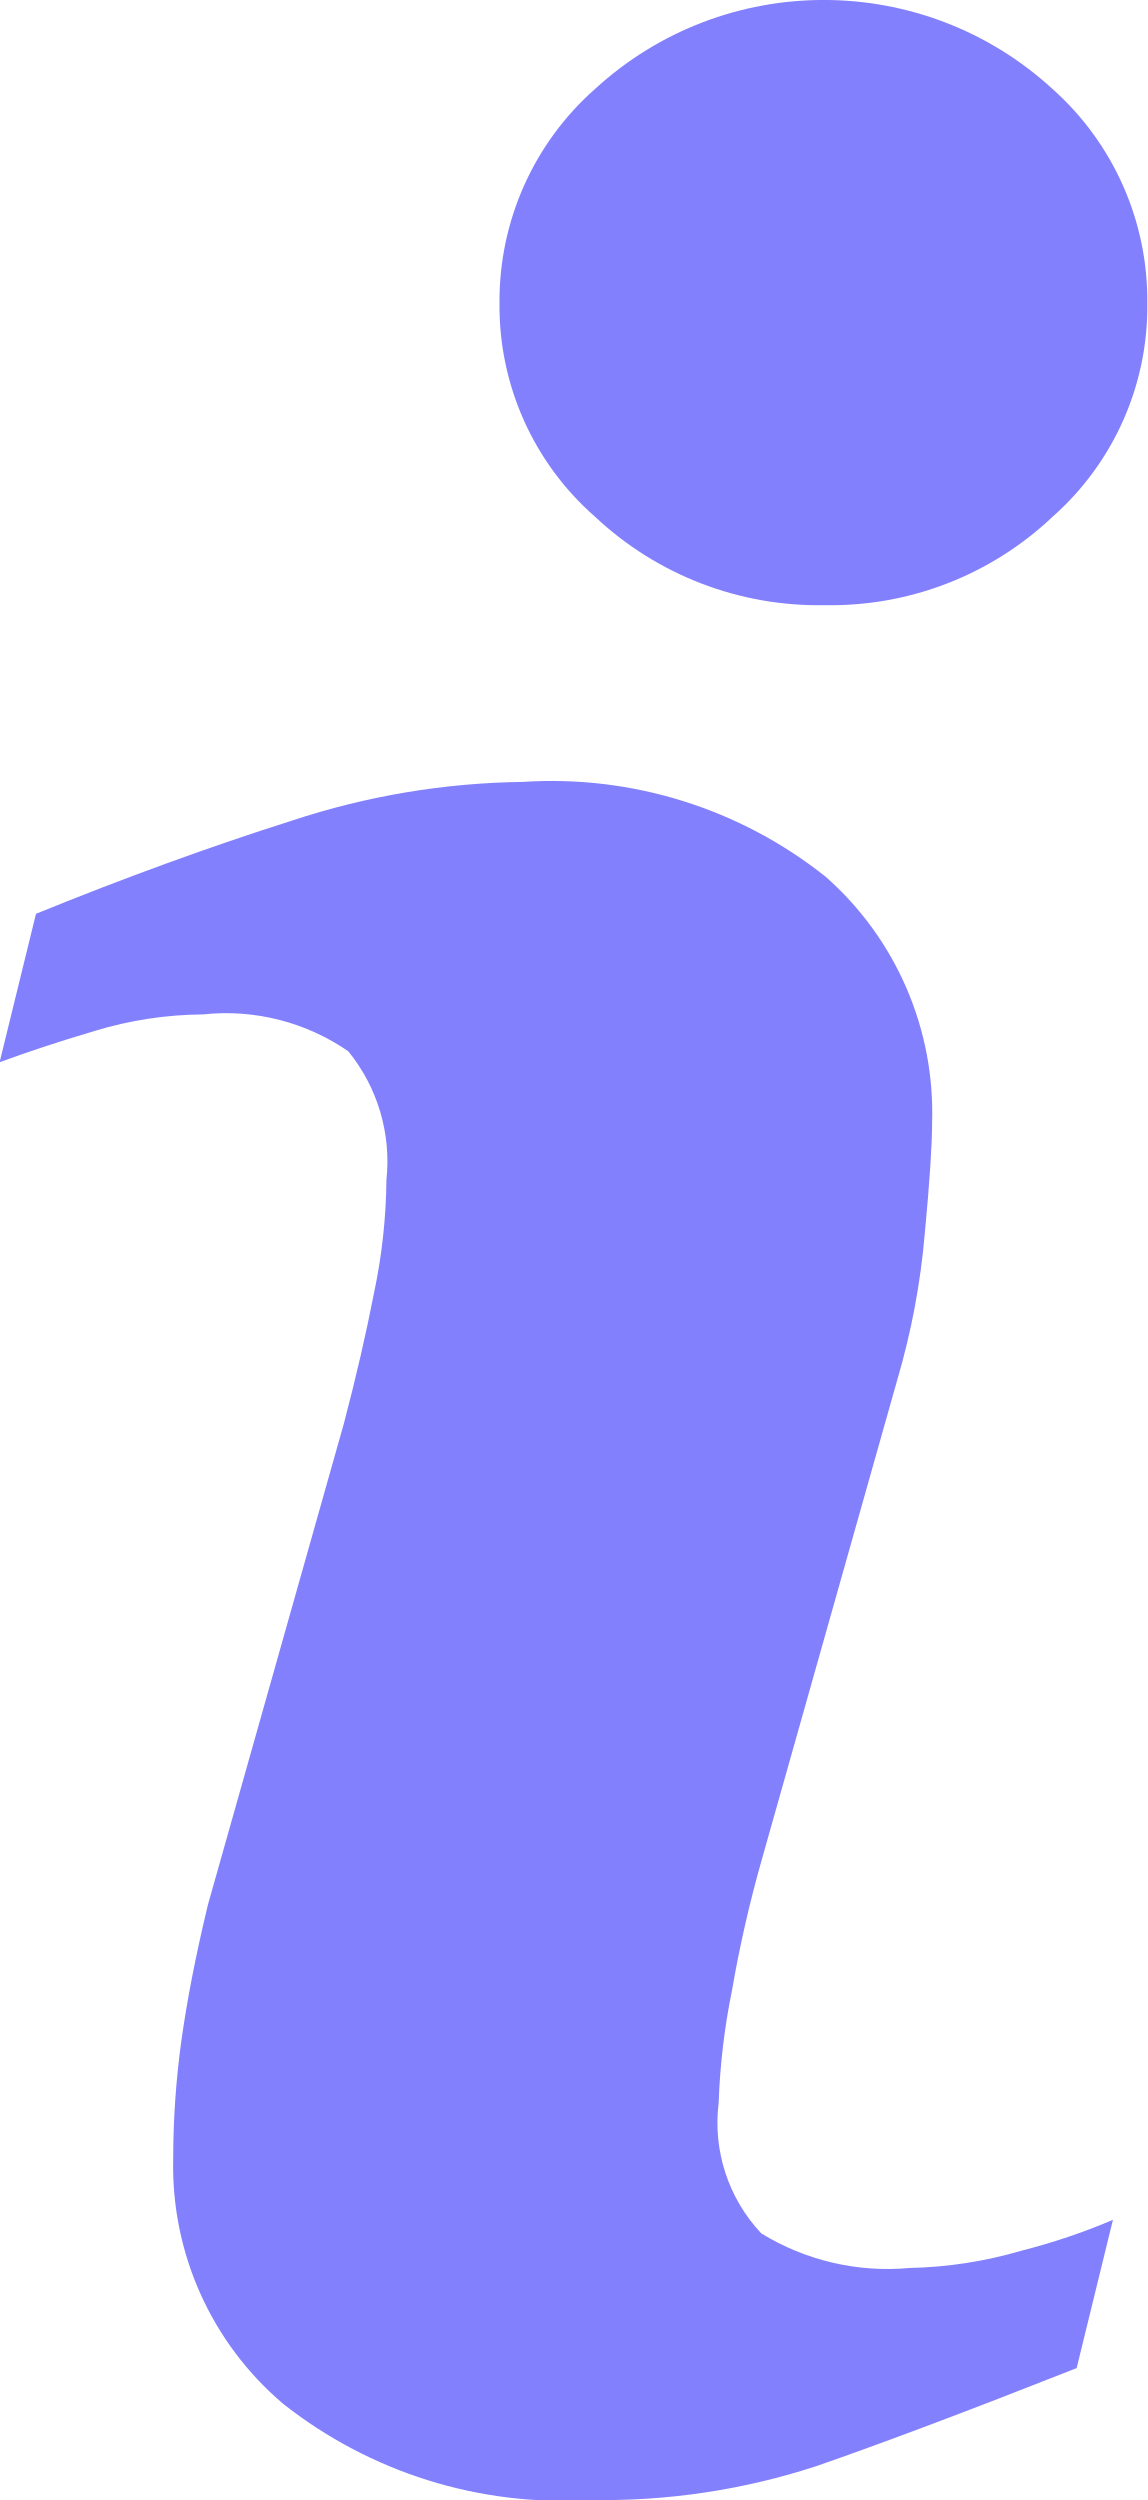
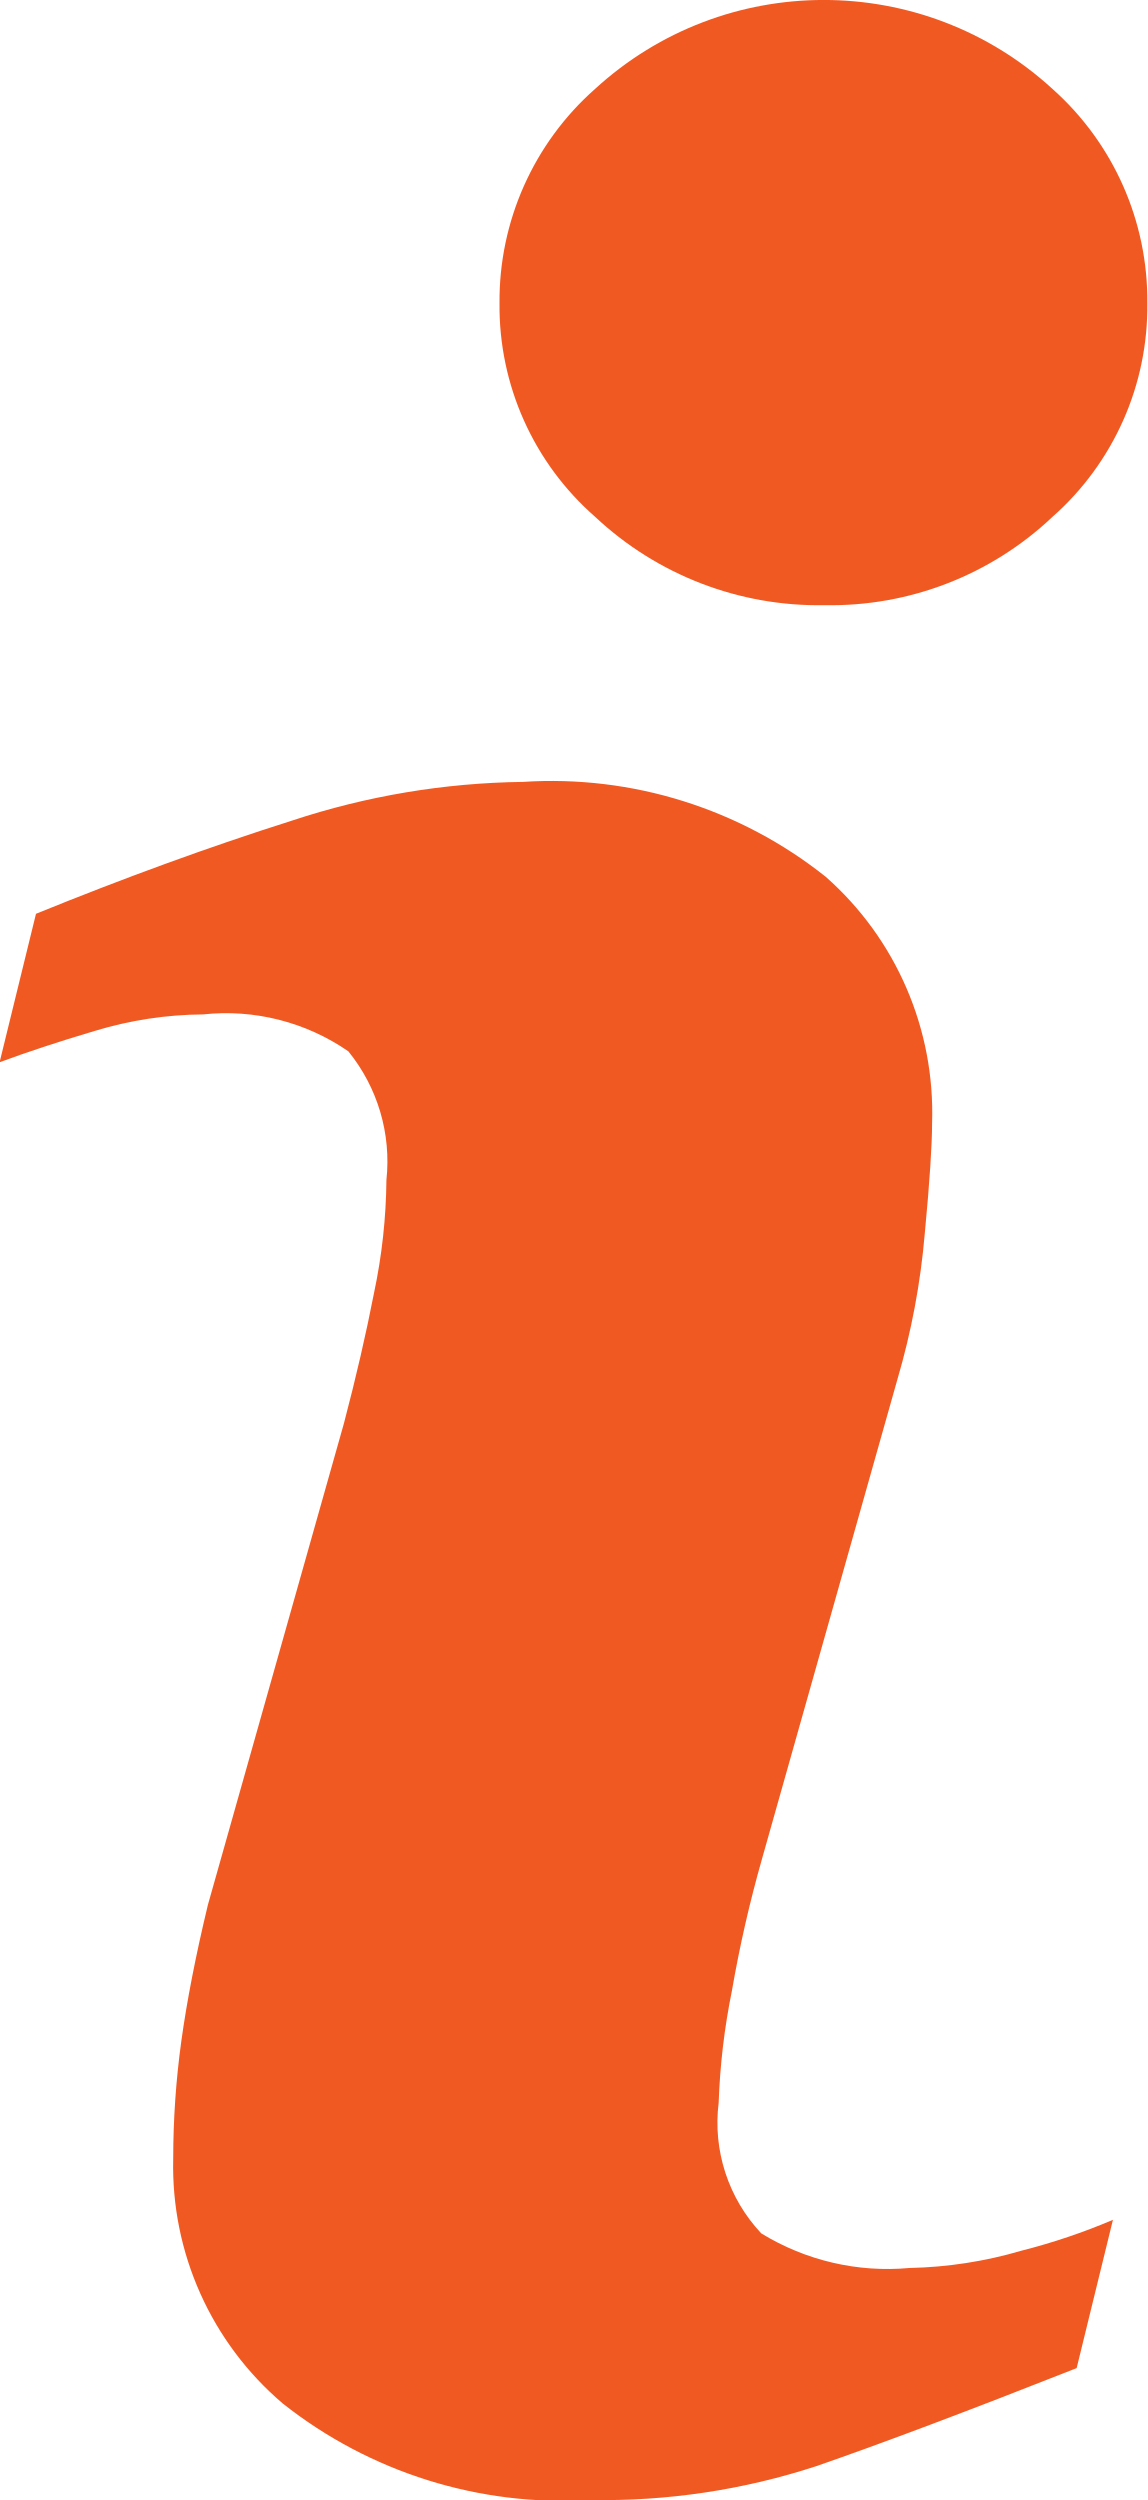
<svg xmlns="http://www.w3.org/2000/svg" width="11.413" height="24.869" viewBox="0 0 11.413 24.869">
-   <path id="i" d="M114.052,22.082l-.361,1.475q-1.624.641-2.592.976a6.836,6.836,0,0,1-2.247.336,4.487,4.487,0,0,1-3.057-.959,3.1,3.1,0,0,1-1.091-2.436,8.619,8.619,0,0,1,.081-1.172q.083-.6.264-1.353l1.353-4.789q.181-.688.3-1.3a5.667,5.667,0,0,0,.123-1.122,1.736,1.736,0,0,0-.379-1.28A2.139,2.139,0,0,0,105,10.091a3.792,3.792,0,0,0-1.076.164c-.368.109-.683.214-.947.312l.362-1.477q1.33-.541,2.544-.926a7.609,7.609,0,0,1,2.3-.386,4.377,4.377,0,0,1,3.012.944,3.132,3.132,0,0,1,1.058,2.452c0,.208-.023.575-.073,1.1a7.35,7.35,0,0,1-.271,1.444l-1.347,4.77a12.672,12.672,0,0,0-.3,1.314,6.763,6.763,0,0,0-.132,1.115,1.606,1.606,0,0,0,.424,1.3,2.4,2.4,0,0,0,1.474.344,4.256,4.256,0,0,0,1.114-.172A6.232,6.232,0,0,0,114.052,22.082Zm.342-19.065a2.791,2.791,0,0,1-.943,2.124,3.209,3.209,0,0,1-2.269.879,3.245,3.245,0,0,1-2.281-.879,2.785,2.785,0,0,1-.951-2.124A2.813,2.813,0,0,1,108.9.885a3.367,3.367,0,0,1,4.551,0A2.818,2.818,0,0,1,114.394,3.016Z" transform="translate(-102.981)" fill="#8280fd" />
+   <path id="i" d="M114.052,22.082l-.361,1.475q-1.624.641-2.592.976a6.836,6.836,0,0,1-2.247.336,4.487,4.487,0,0,1-3.057-.959,3.1,3.1,0,0,1-1.091-2.436,8.619,8.619,0,0,1,.081-1.172q.083-.6.264-1.353l1.353-4.789q.181-.688.3-1.3a5.667,5.667,0,0,0,.123-1.122,1.736,1.736,0,0,0-.379-1.28A2.139,2.139,0,0,0,105,10.091a3.792,3.792,0,0,0-1.076.164c-.368.109-.683.214-.947.312l.362-1.477q1.33-.541,2.544-.926a7.609,7.609,0,0,1,2.3-.386,4.377,4.377,0,0,1,3.012.944,3.132,3.132,0,0,1,1.058,2.452c0,.208-.023.575-.073,1.1a7.35,7.35,0,0,1-.271,1.444l-1.347,4.77a12.672,12.672,0,0,0-.3,1.314,6.763,6.763,0,0,0-.132,1.115,1.606,1.606,0,0,0,.424,1.3,2.4,2.4,0,0,0,1.474.344,4.256,4.256,0,0,0,1.114-.172A6.232,6.232,0,0,0,114.052,22.082Zm.342-19.065a2.791,2.791,0,0,1-.943,2.124,3.209,3.209,0,0,1-2.269.879,3.245,3.245,0,0,1-2.281-.879,2.785,2.785,0,0,1-.951-2.124A2.813,2.813,0,0,1,108.9.885a3.367,3.367,0,0,1,4.551,0A2.818,2.818,0,0,1,114.394,3.016Z" transform="translate(-102.981)" fill="#F15922" />
</svg>
